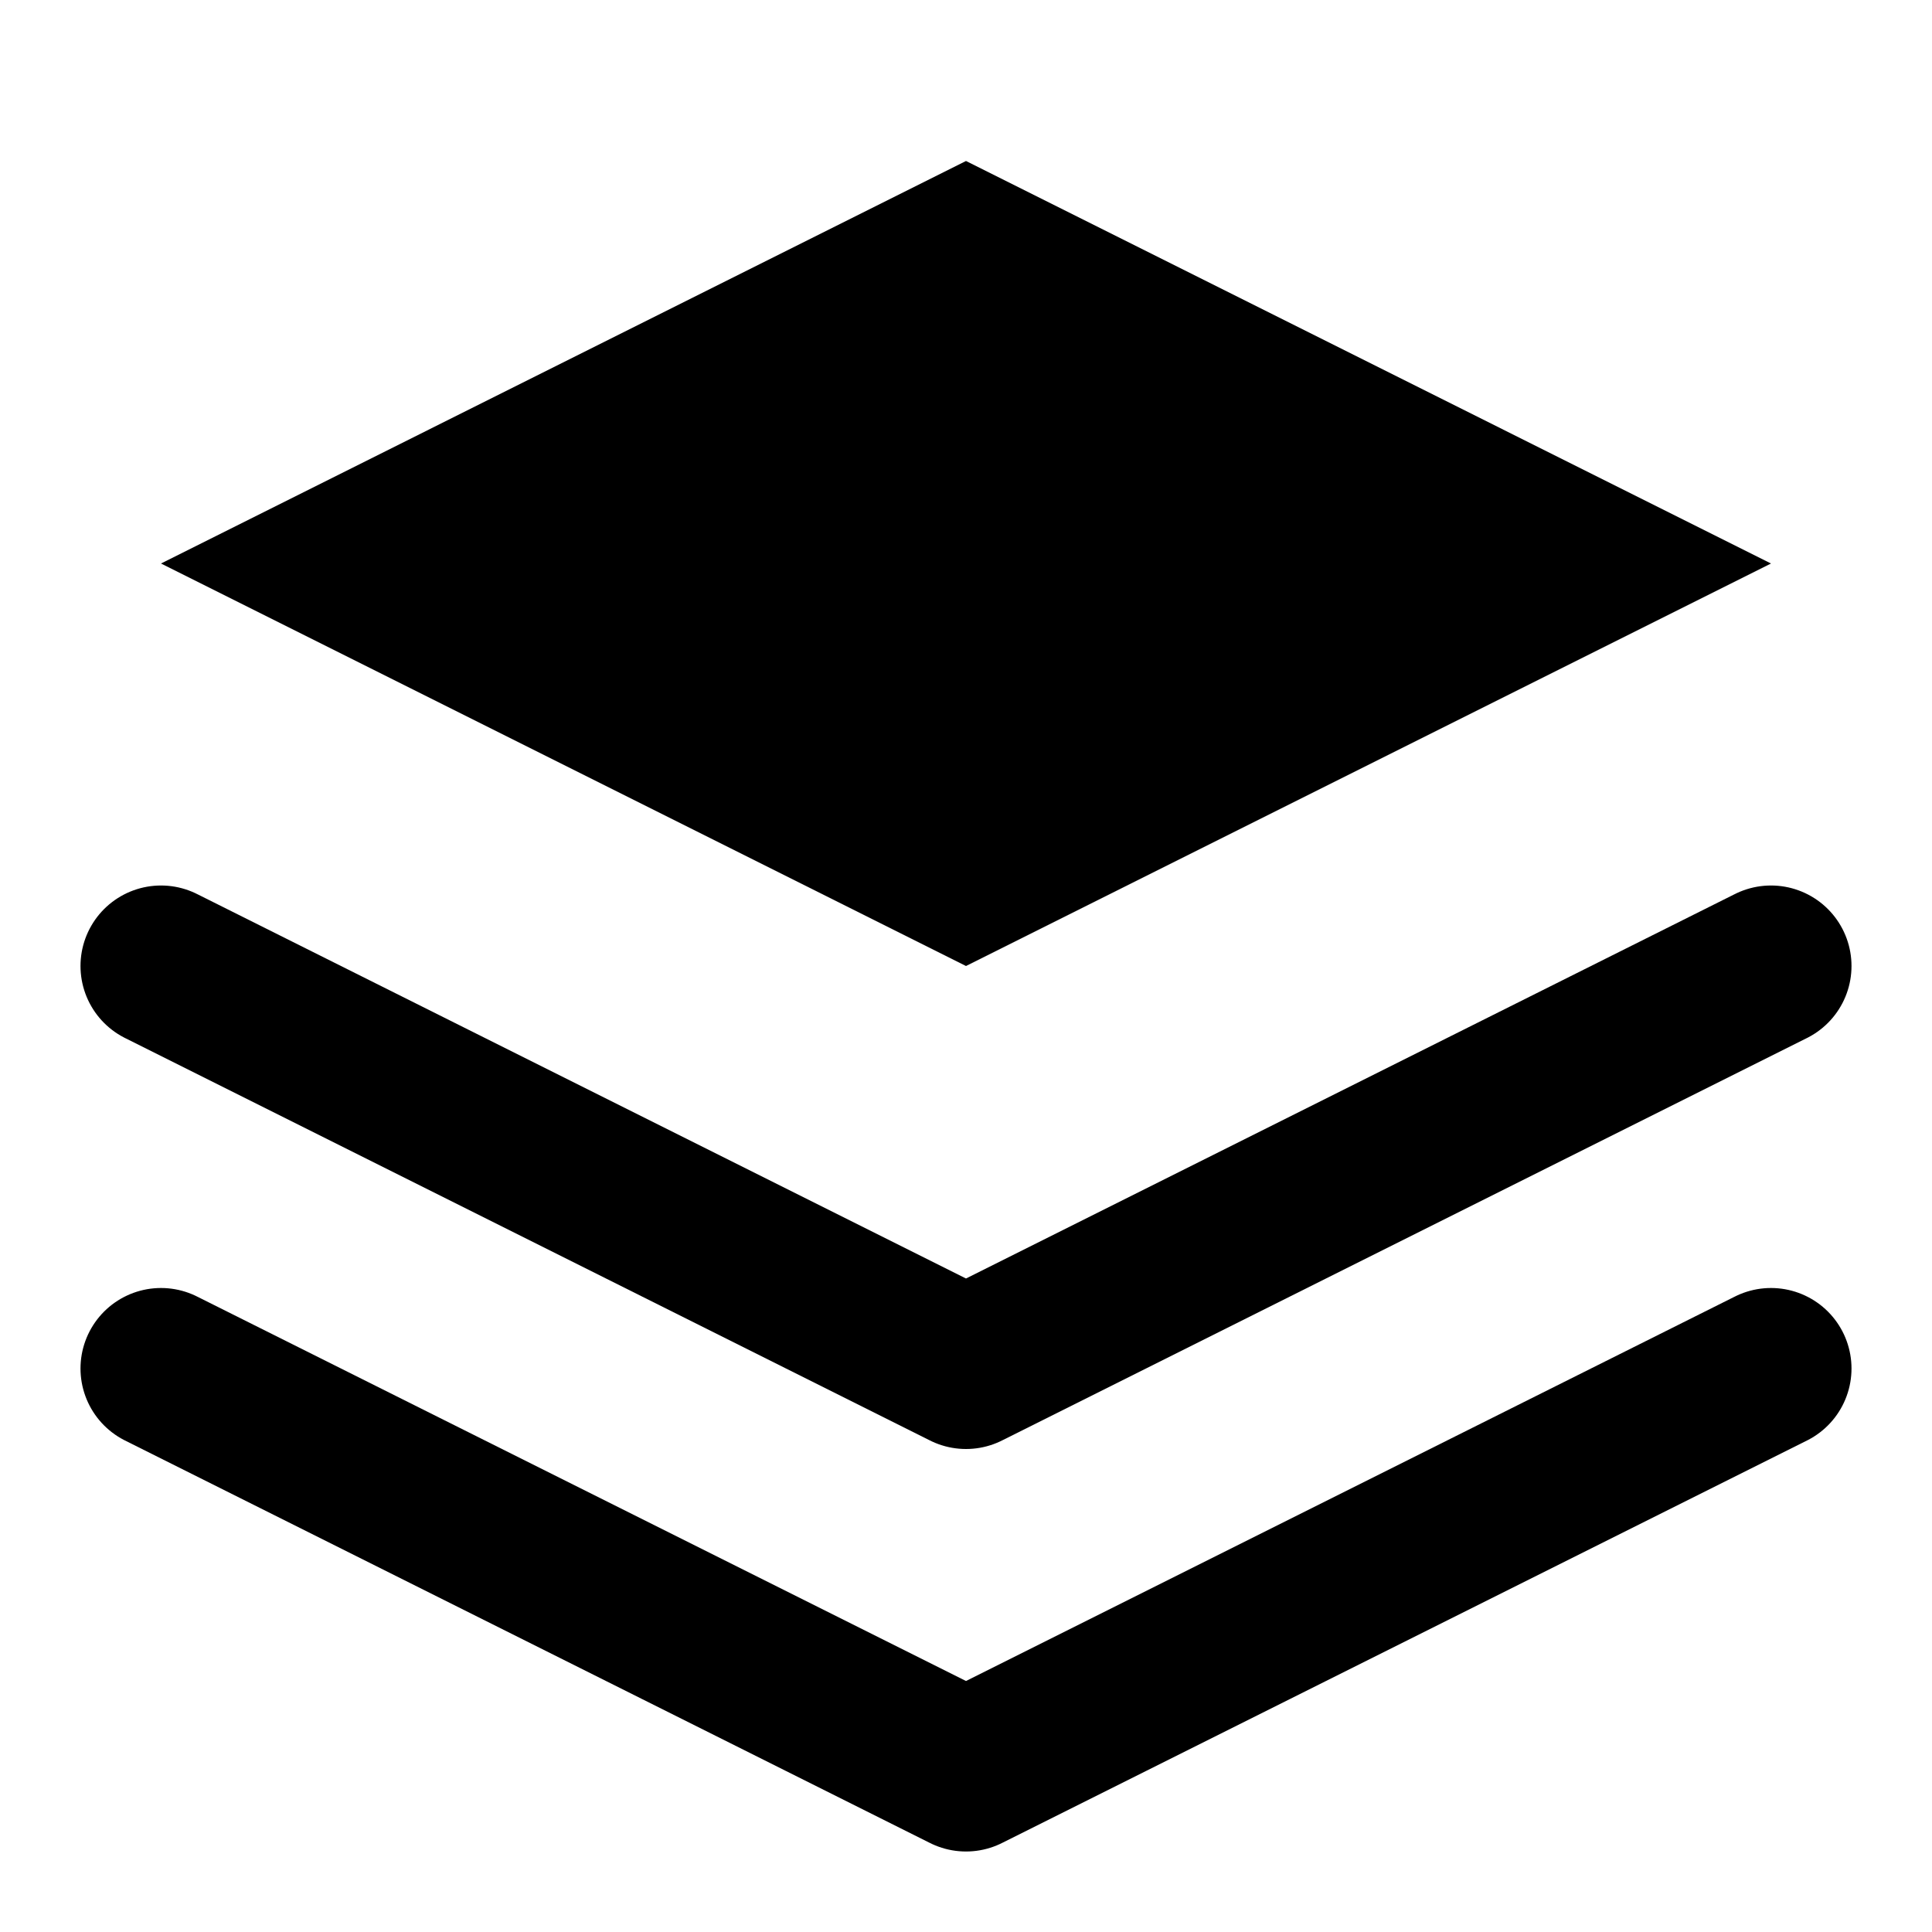
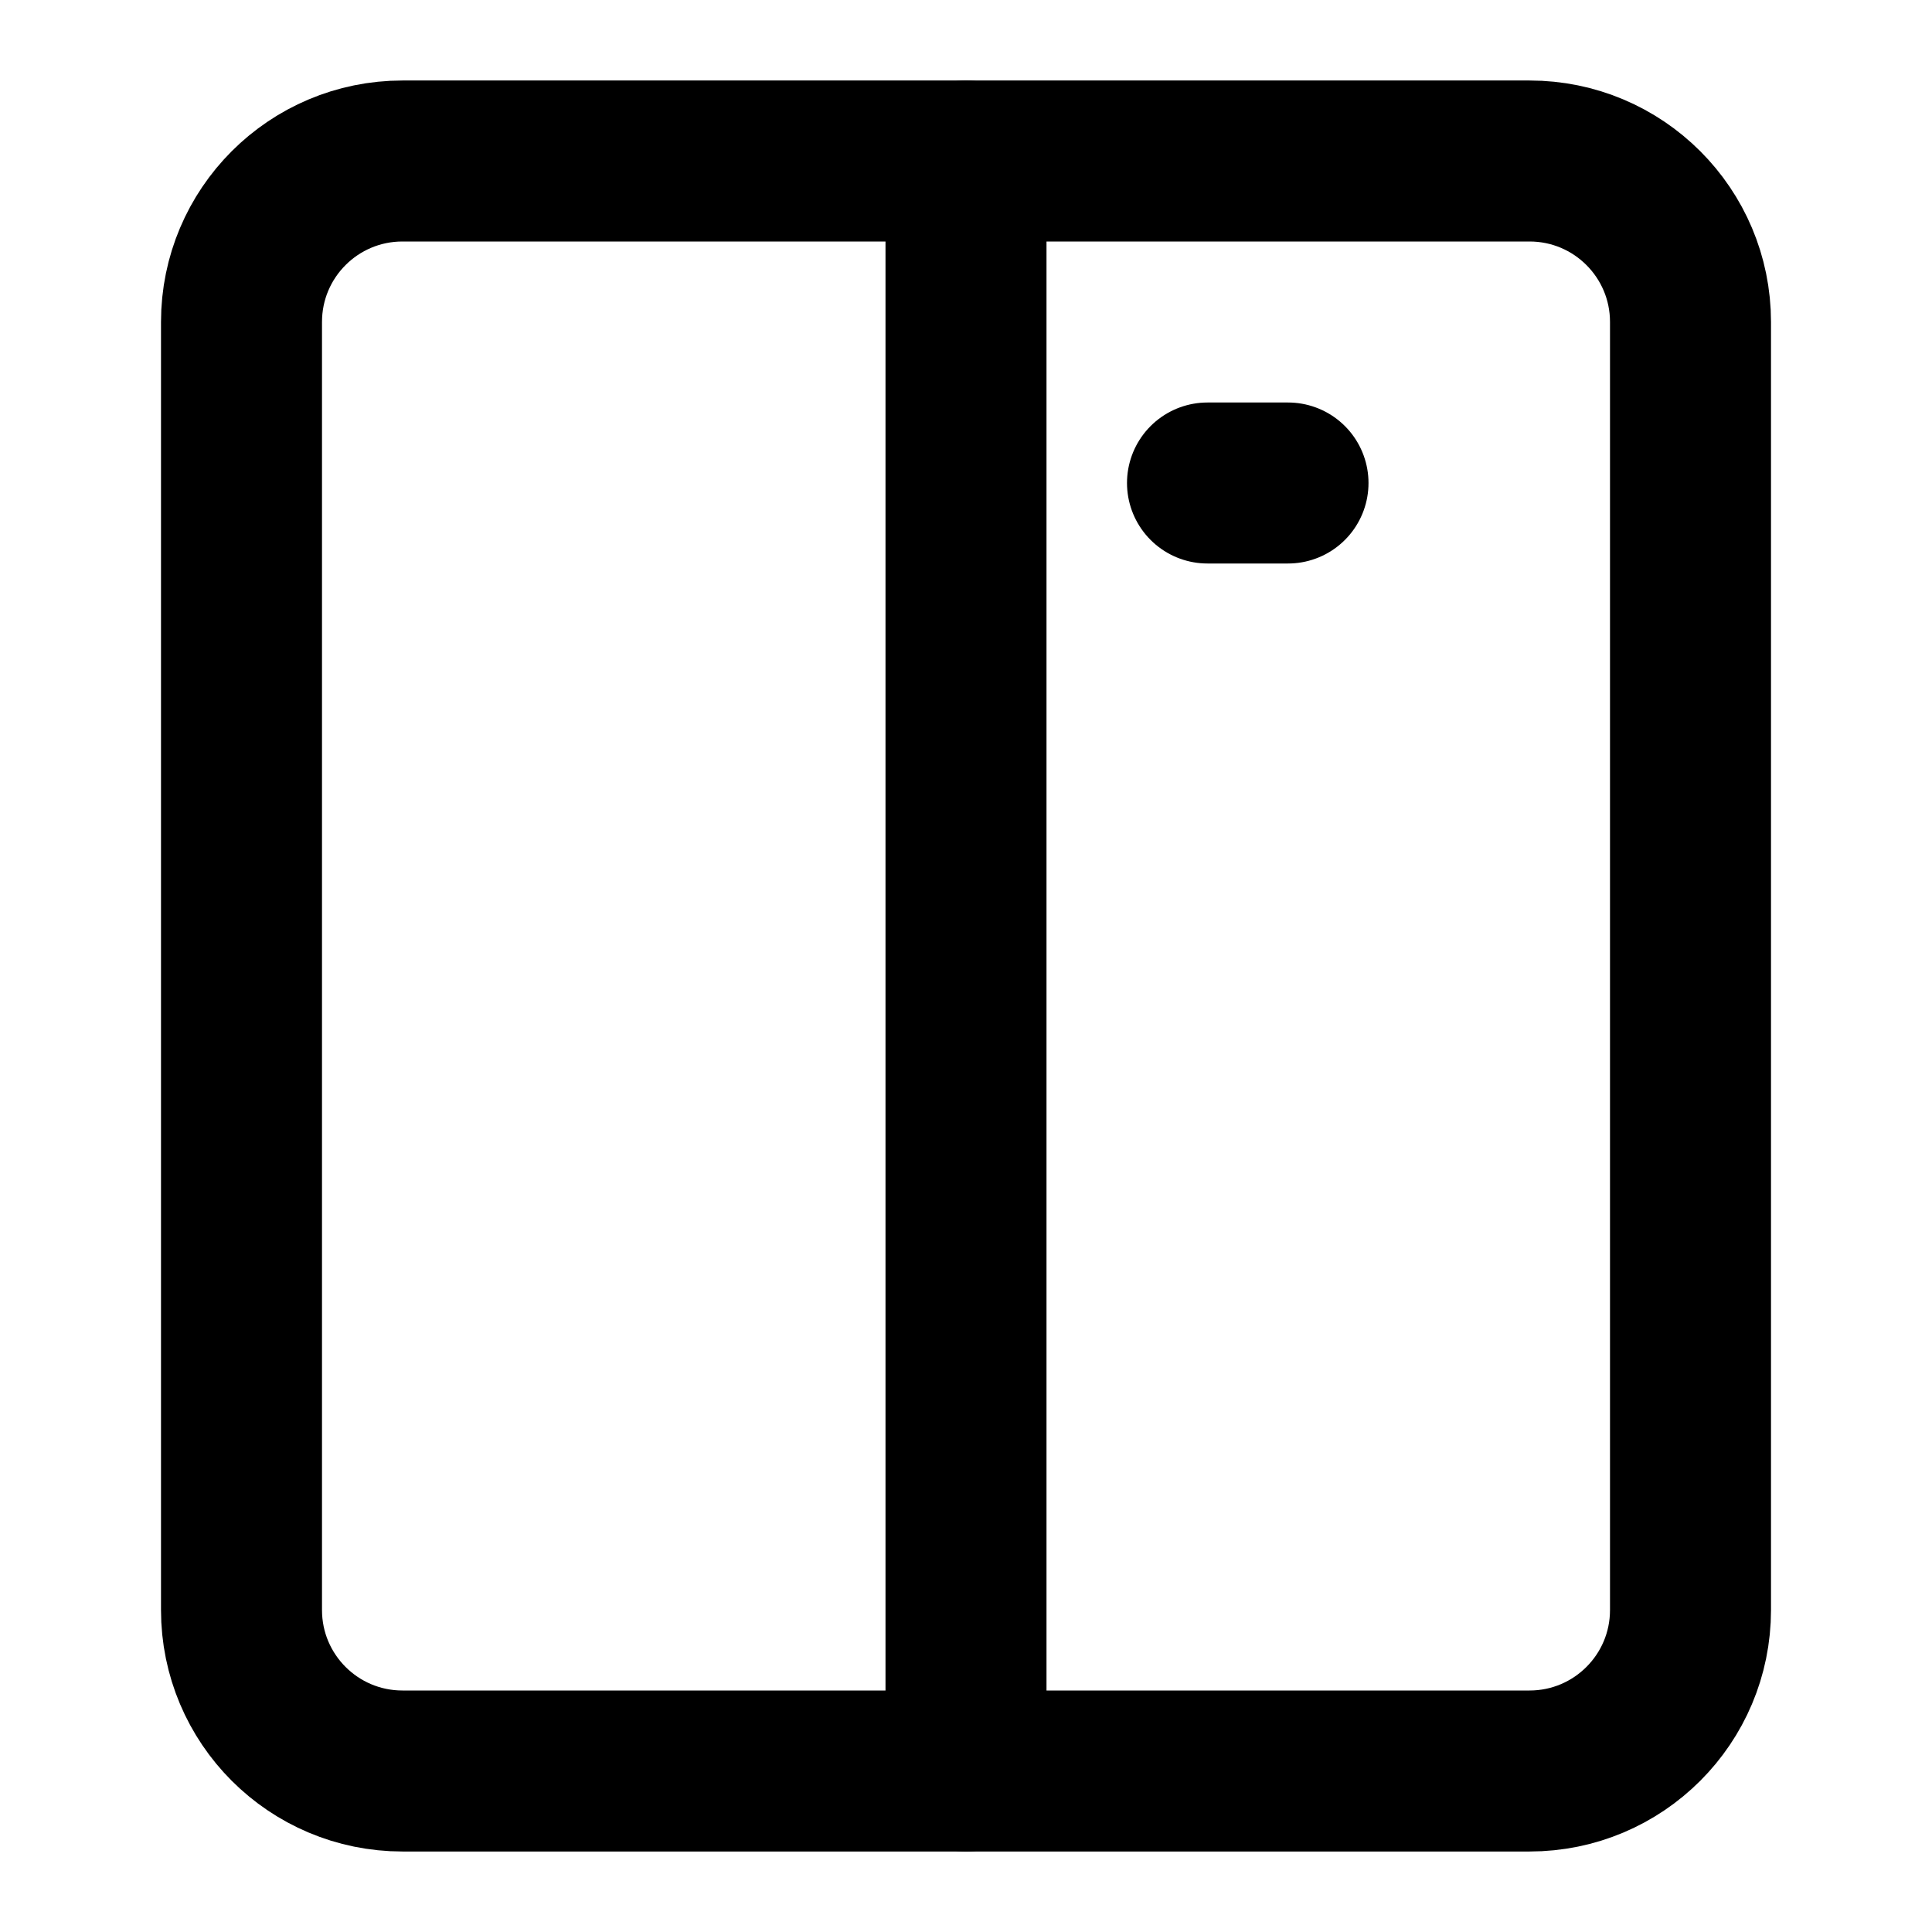
- <svg xmlns="http://www.w3.org/2000/svg" width="24" height="24" viewBox="0 0 24 24" fill="none">
-   <path d="M12 2L2 7L12 12L22 7L12 2Z" fill="currentColor" />
-   <path d="M2 17L12 22L22 17" stroke="currentColor" stroke-width="2" stroke-linecap="round" stroke-linejoin="round" />
-   <path d="M2 12L12 17L22 12" stroke="currentColor" stroke-width="2" stroke-linecap="round" stroke-linejoin="round" />
+ <svg xmlns="http://www.w3.org/2000/svg" width="48" height="48" viewBox="0 0 24 24" fill="none" class="text-gray-500">
+   <path d="M5 2H19C20.105 2 21 2.895 21 4V20C21 21.105 20.105 22 19 22H5C3.895 22 3 21.105 3 20V4C3 2.895 3.895 2 5 2Z" stroke="currentColor" stroke-width="2" stroke-linecap="round" stroke-linejoin="round" />
+   <path d="M12 2V22" stroke="currentColor" stroke-width="2" stroke-linecap="round" stroke-linejoin="round" />
+   <path d="M16 6H15" stroke="currentColor" stroke-width="2" stroke-linecap="round" stroke-linejoin="round" />
</svg>
